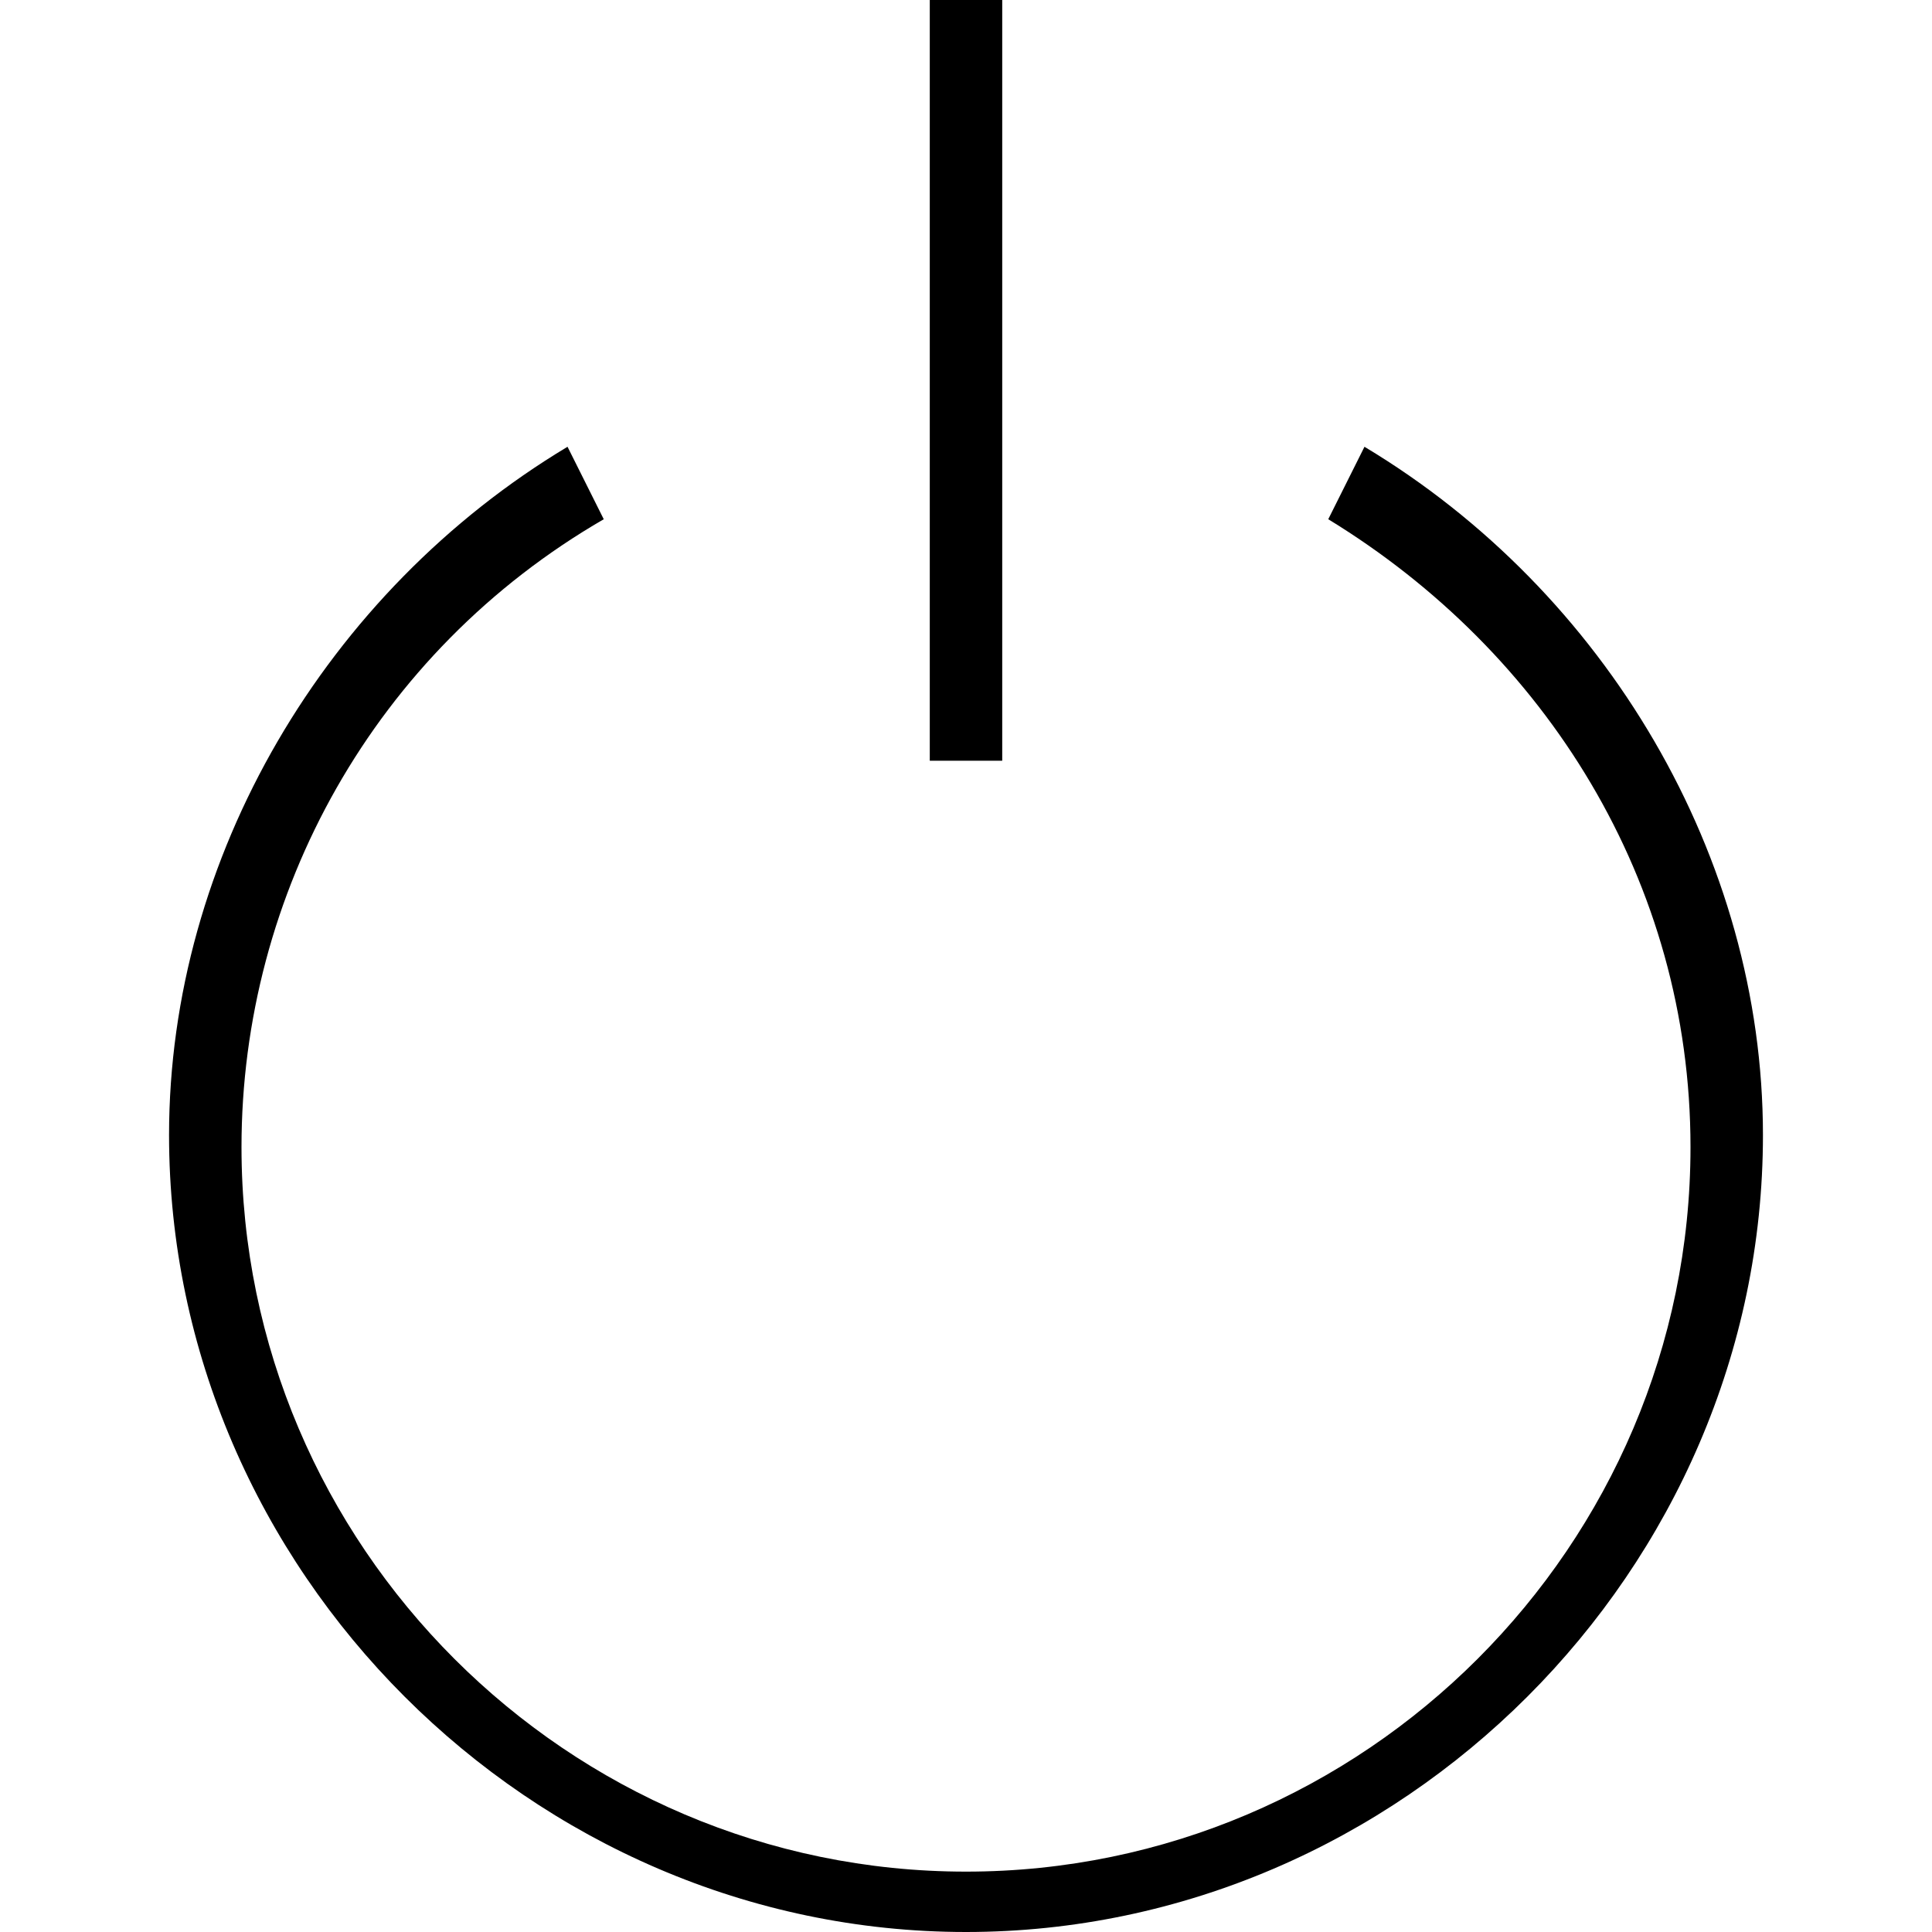
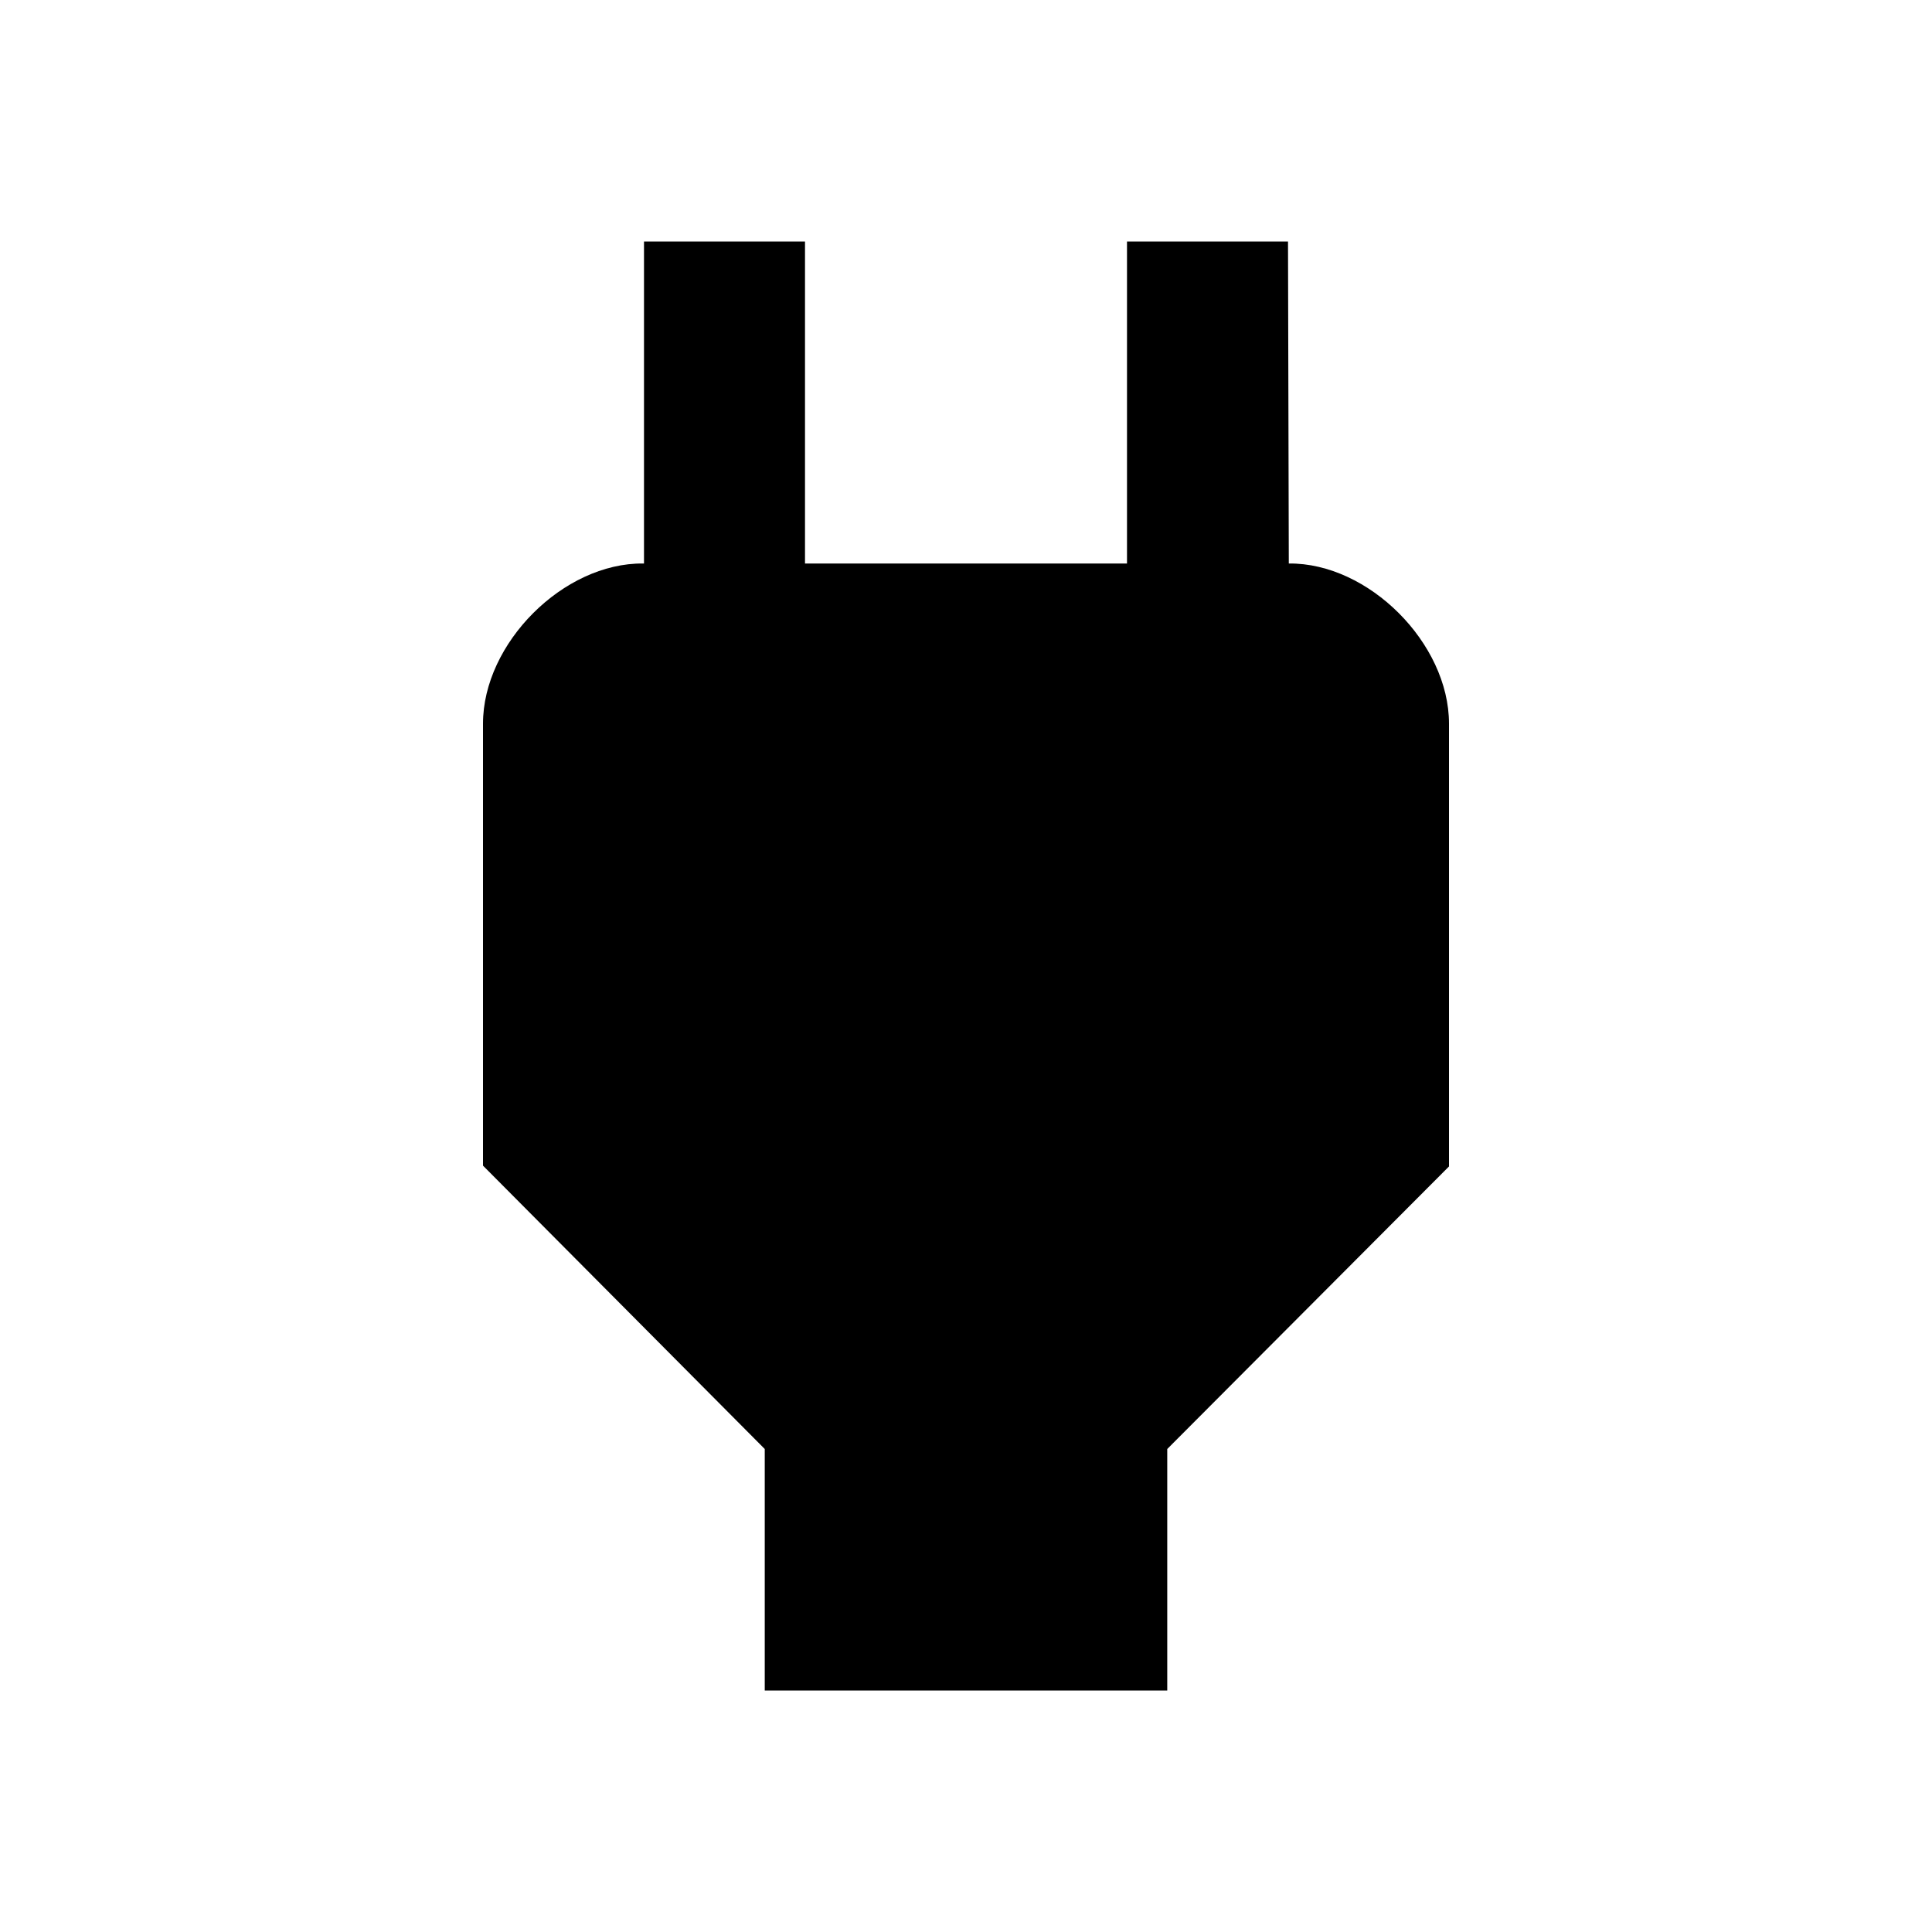
- <svg xmlns="http://www.w3.org/2000/svg" version="1.1" id="Layer_1" x="0px" y="0px" viewBox="0 0 16 16" style="enable-background:new 0 0 16 16;" xml:space="preserve">
-   <g>
-     <path id="XMLID_2_" d="M11.3,3.7L11,4.3c1.8,1.1,3,3,3,5.2c0,3.3-2.7,6-6,6c-3.3,0-6-2.7-6-6c0-2.1,1.1-4.1,3-5.2L4.7,3.7   c-2,1.2-3.3,3.4-3.3,5.7C1.4,13,4.4,16,8,16c3.6,0,6.6-3,6.6-6.6C14.6,7.1,13.3,4.9,11.3,3.7z" />
-     <rect id="XMLID_1_" x="7.7" width="0.6" height="6.3" />
-   </g>
+ <svg xmlns="http://www.w3.org/2000/svg" width="24" height="24" viewBox="0 0 24 24">
+   <path d="M16.01 7L16 3h-2v4h-4V3H8v4h-.01C7 6.99 6 7.99 6 8.99v5.49L9.5 18v3h5v-3l3.5-3.51v-5.5c0-1-1-2-1.99-1.99z" />
</svg>
